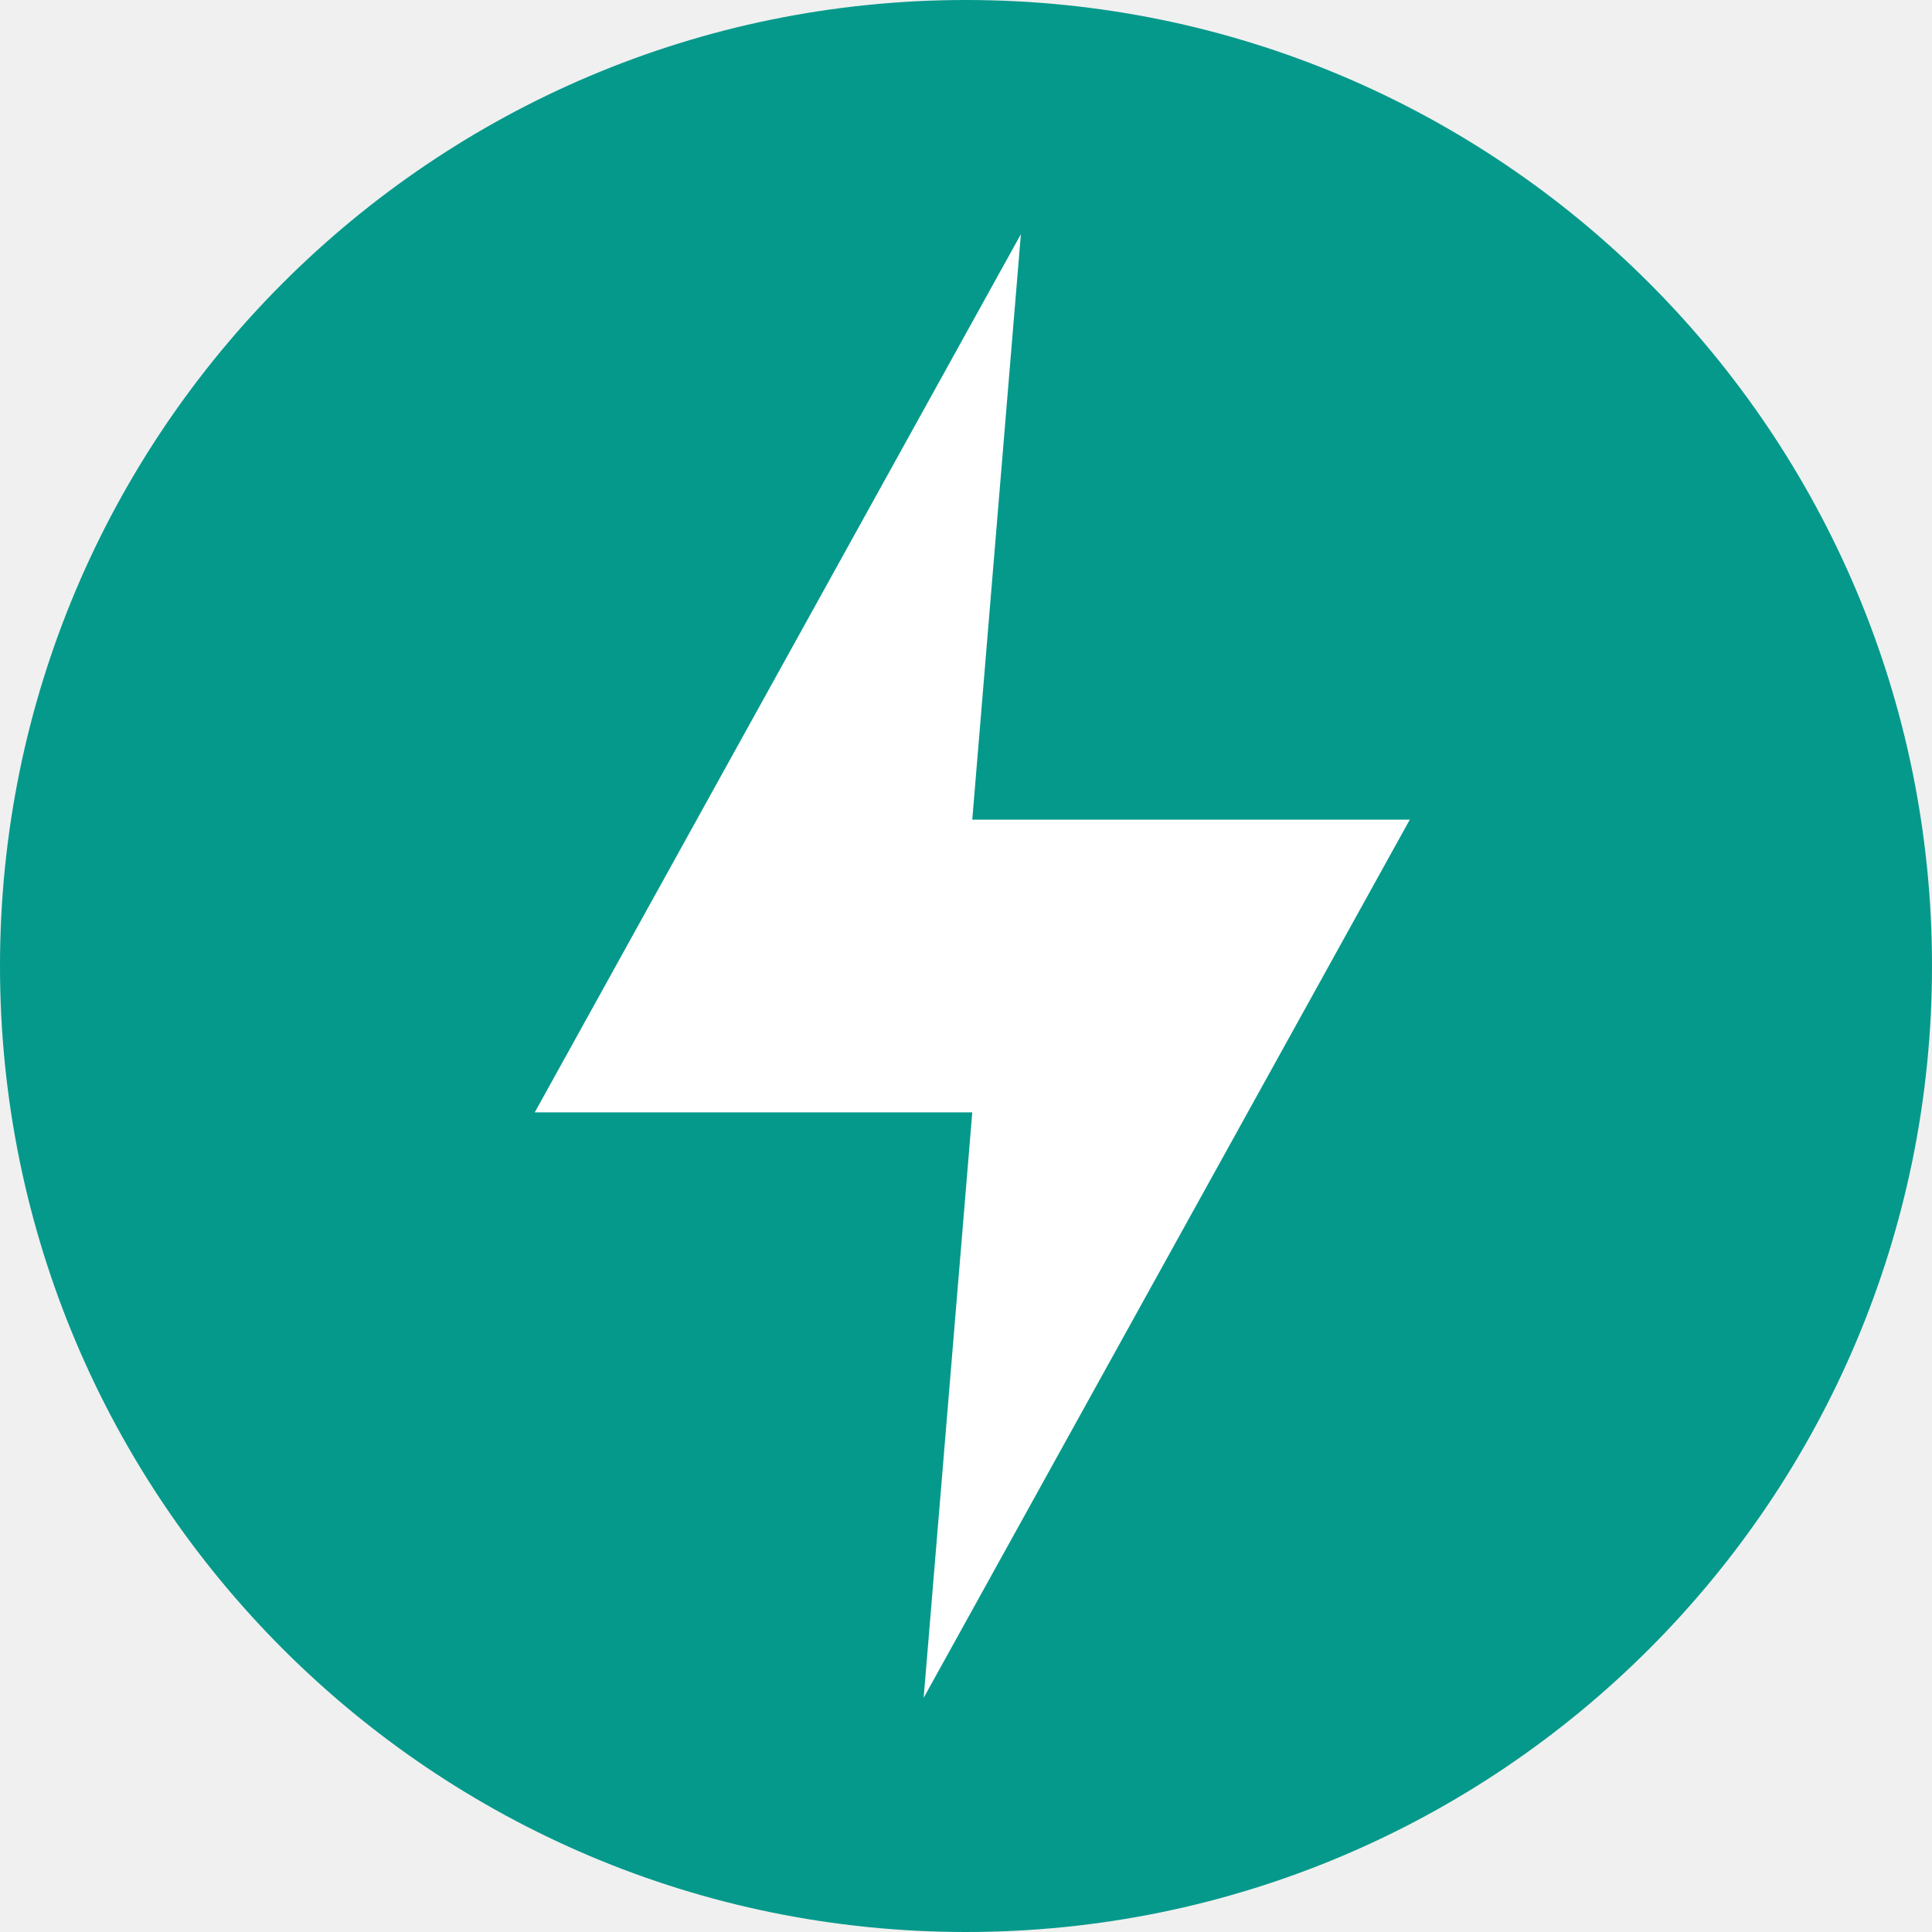
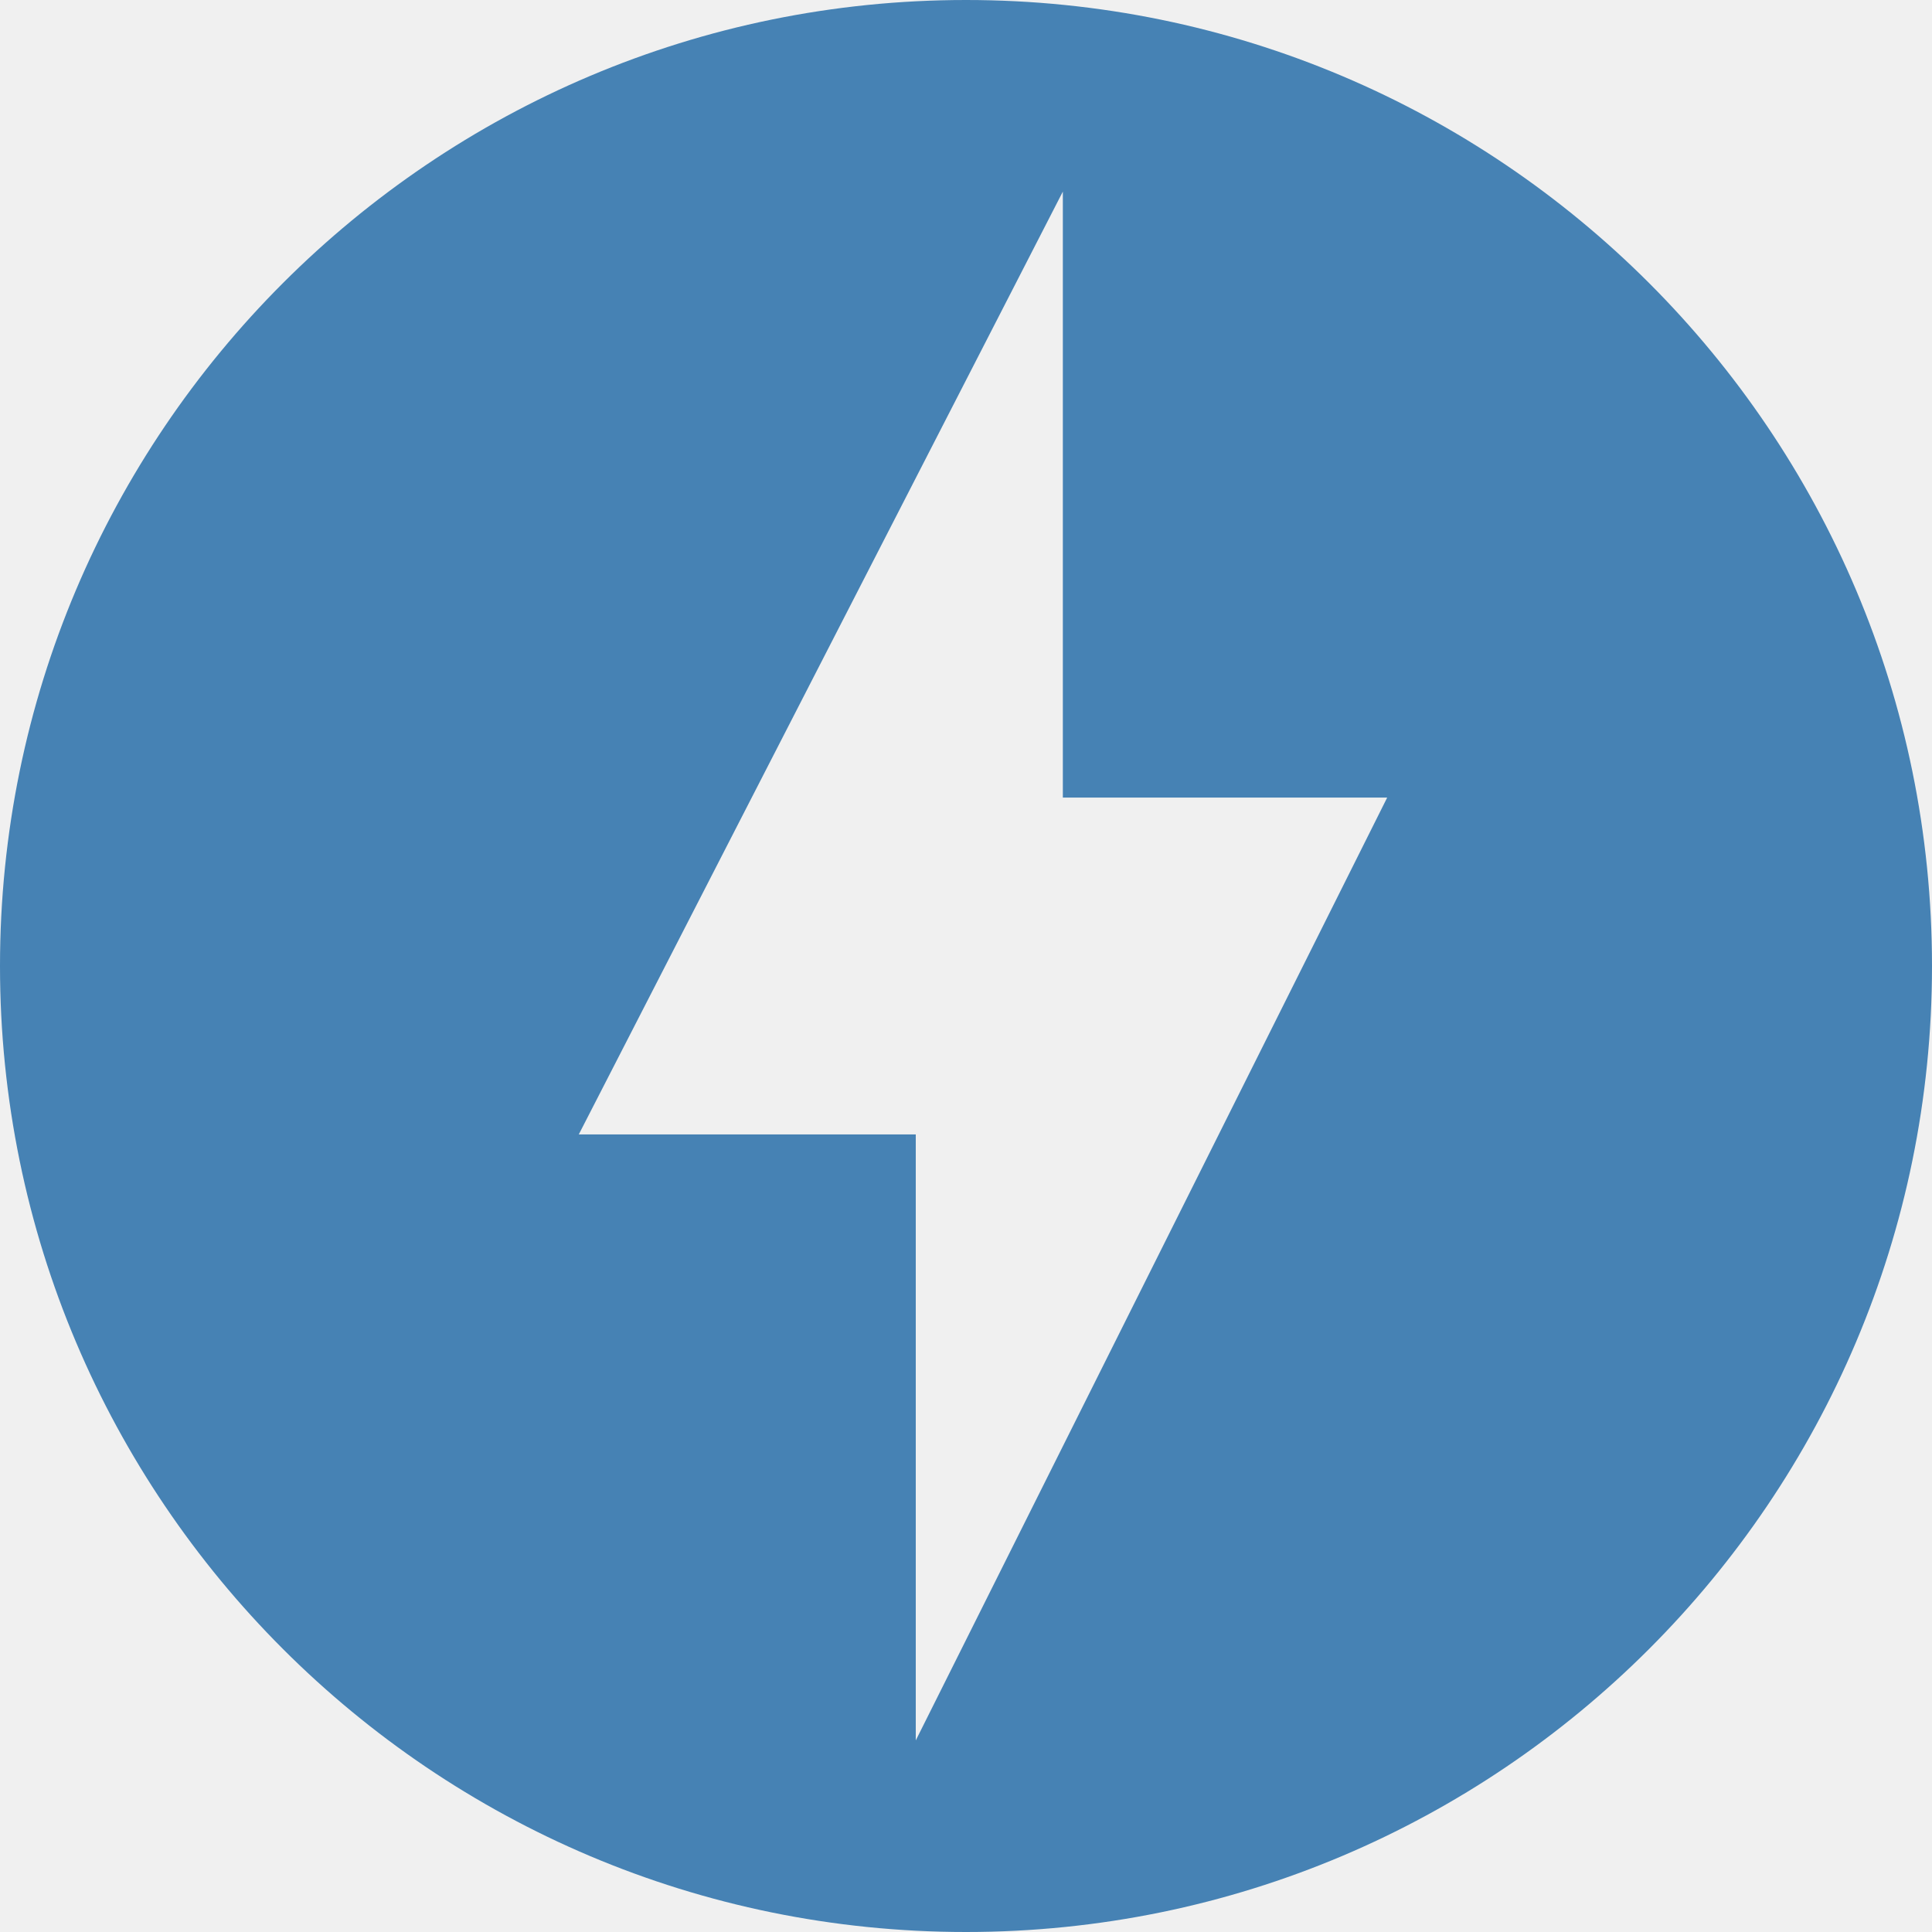
- <svg xmlns="http://www.w3.org/2000/svg" fill="none" height="2500" width="2500" viewBox="0 0 154 154">
-   <circle cx="77" cy="77" fill="#05998b" r="77" />
-   <path d="M81.375 18.667l-38.75 70H77.5l-3.875 46.666 38.75-70H77.5z" fill="#fff" />
+ <svg xmlns="http://www.w3.org/2000/svg" fill="#4682b4" width="800px" height="800px" viewBox="0 0 24 24" role="img">
+   <g id="SVGRepo_bgCarrier" stroke-width="0" />
+   <g id="SVGRepo_tracerCarrier" stroke-linecap="round" stroke-linejoin="round" />
+   <g id="SVGRepo_iconCarrier">
+     <path d="M12 0C5.375 0 0 5.375 0 12c0 6.627 5.375 12 12 12 6.626 0 12-5.373 12-12 0-6.625-5.373-12-12-12zm-.624 21.62v-7.528H7.19L13.203 2.38v7.528h4.029L11.376 21.62z" />
+   </g>
</svg>
